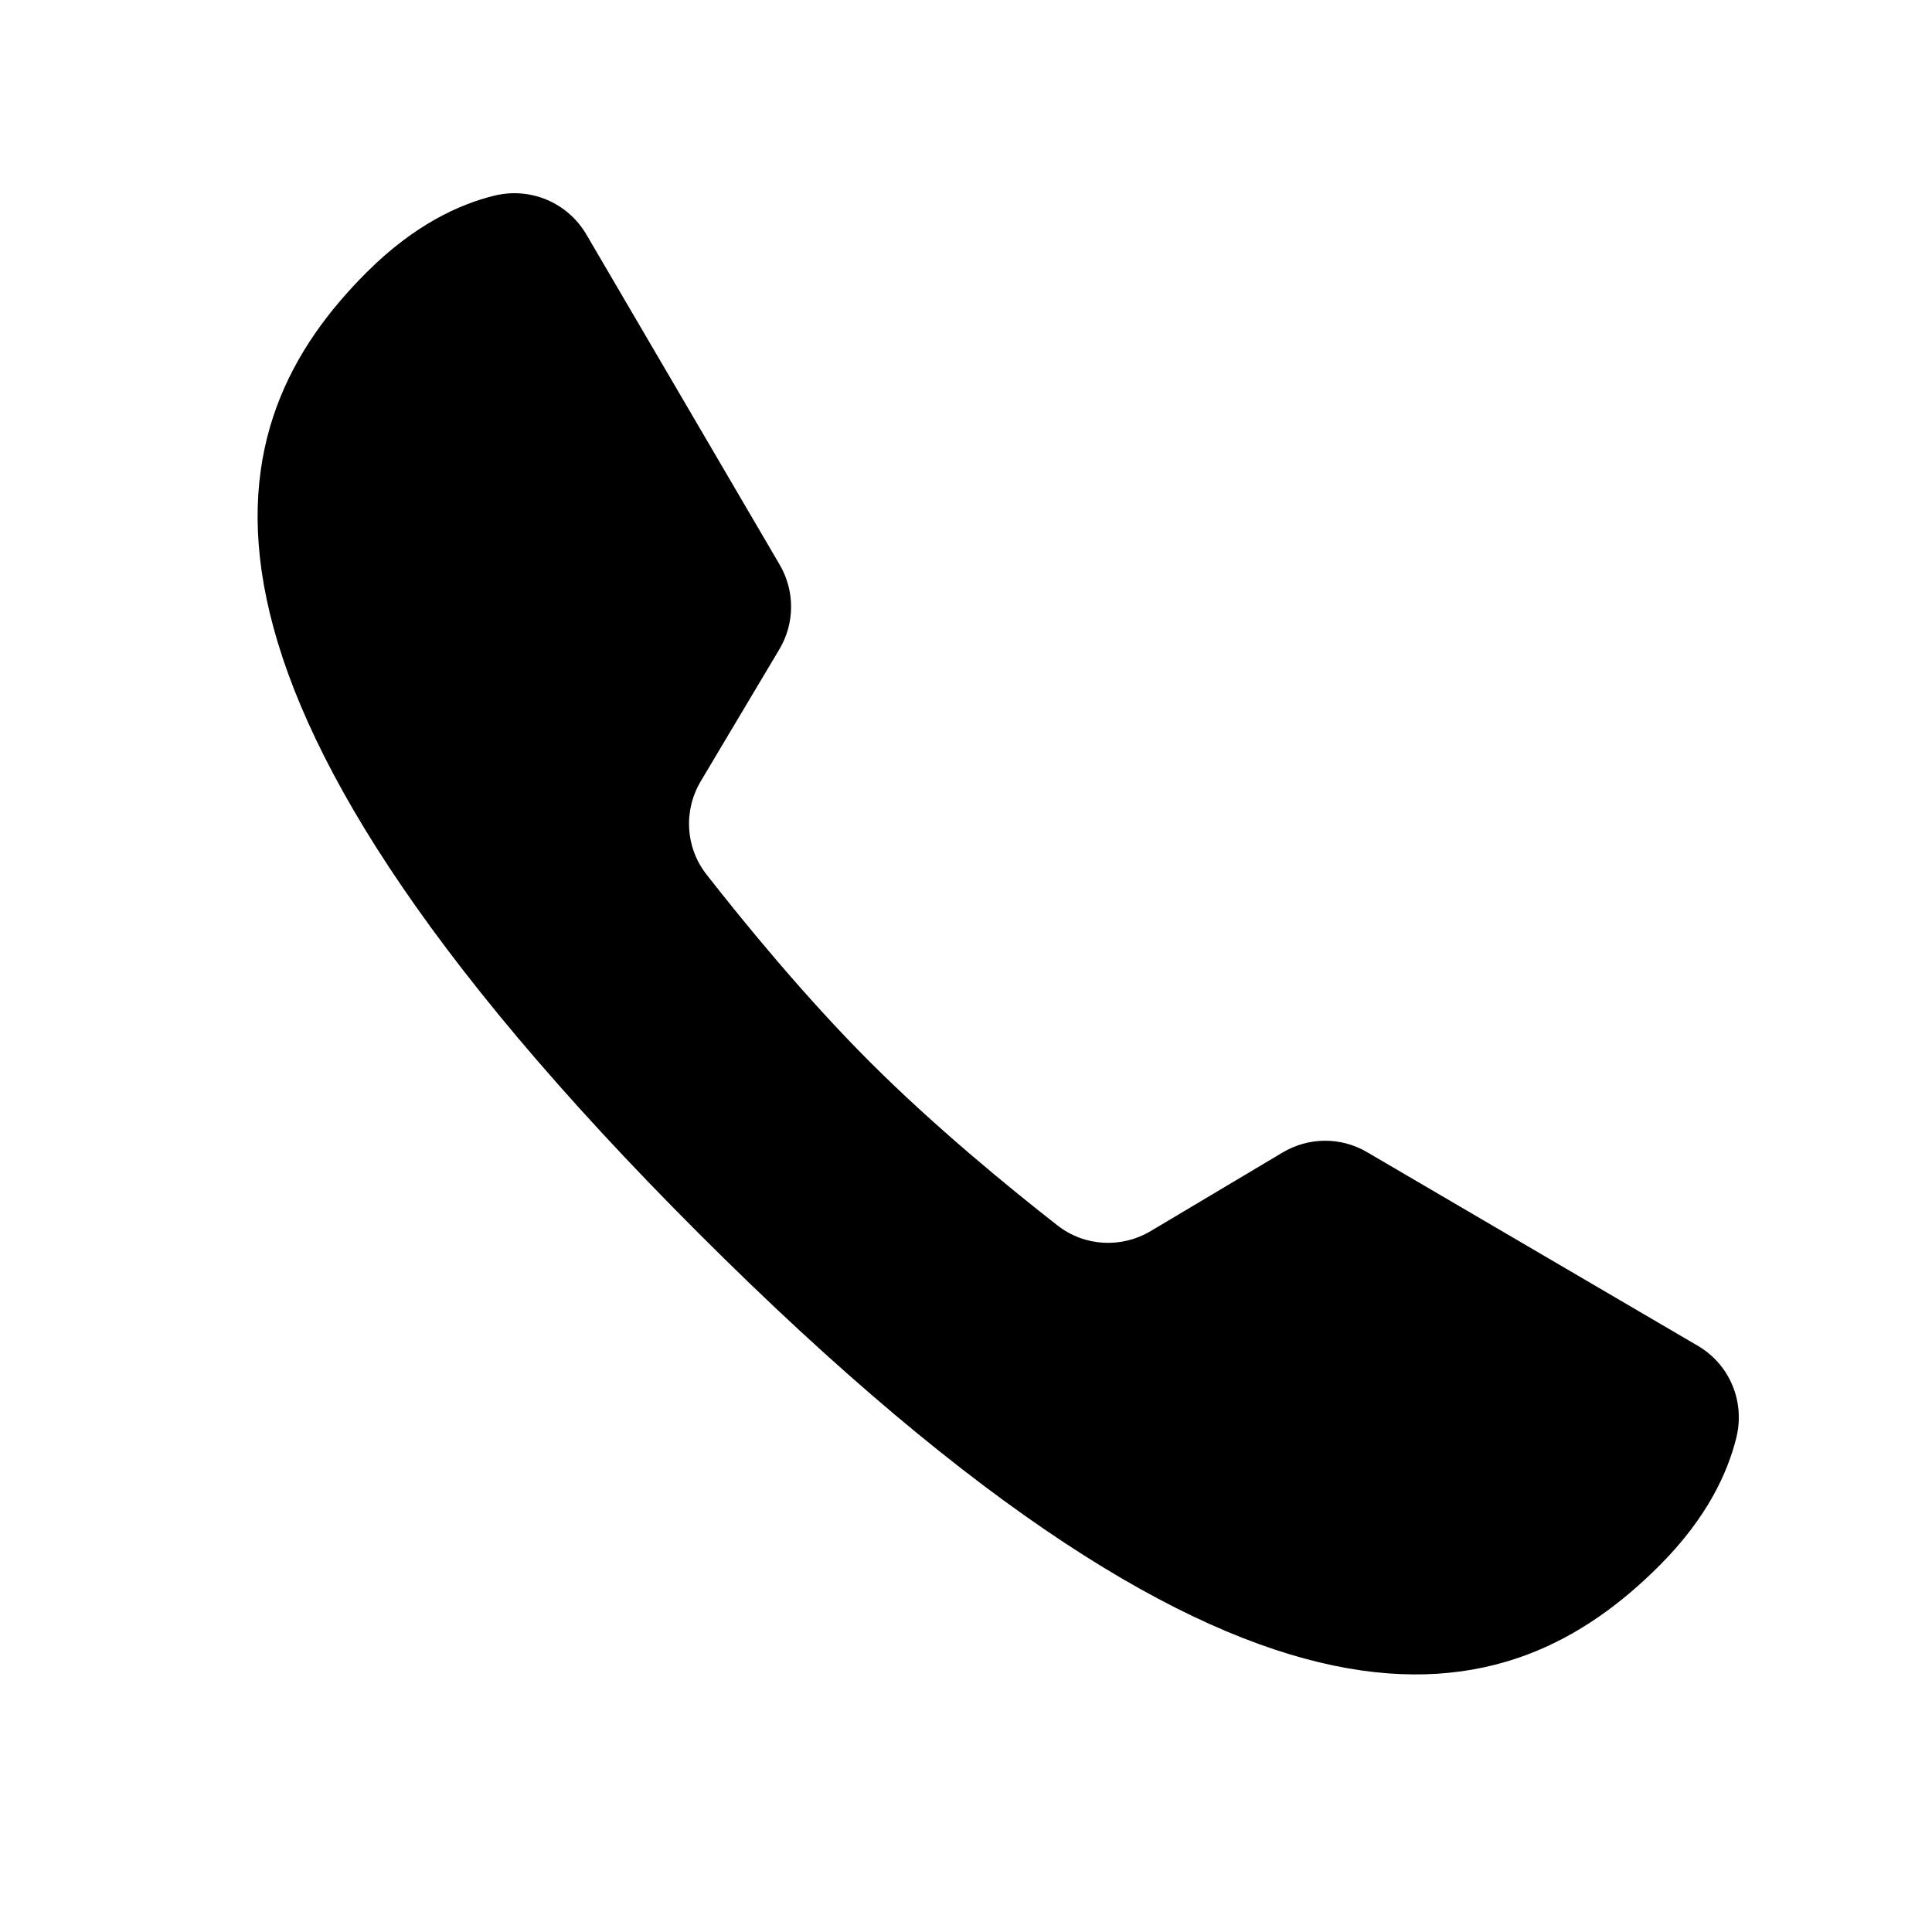
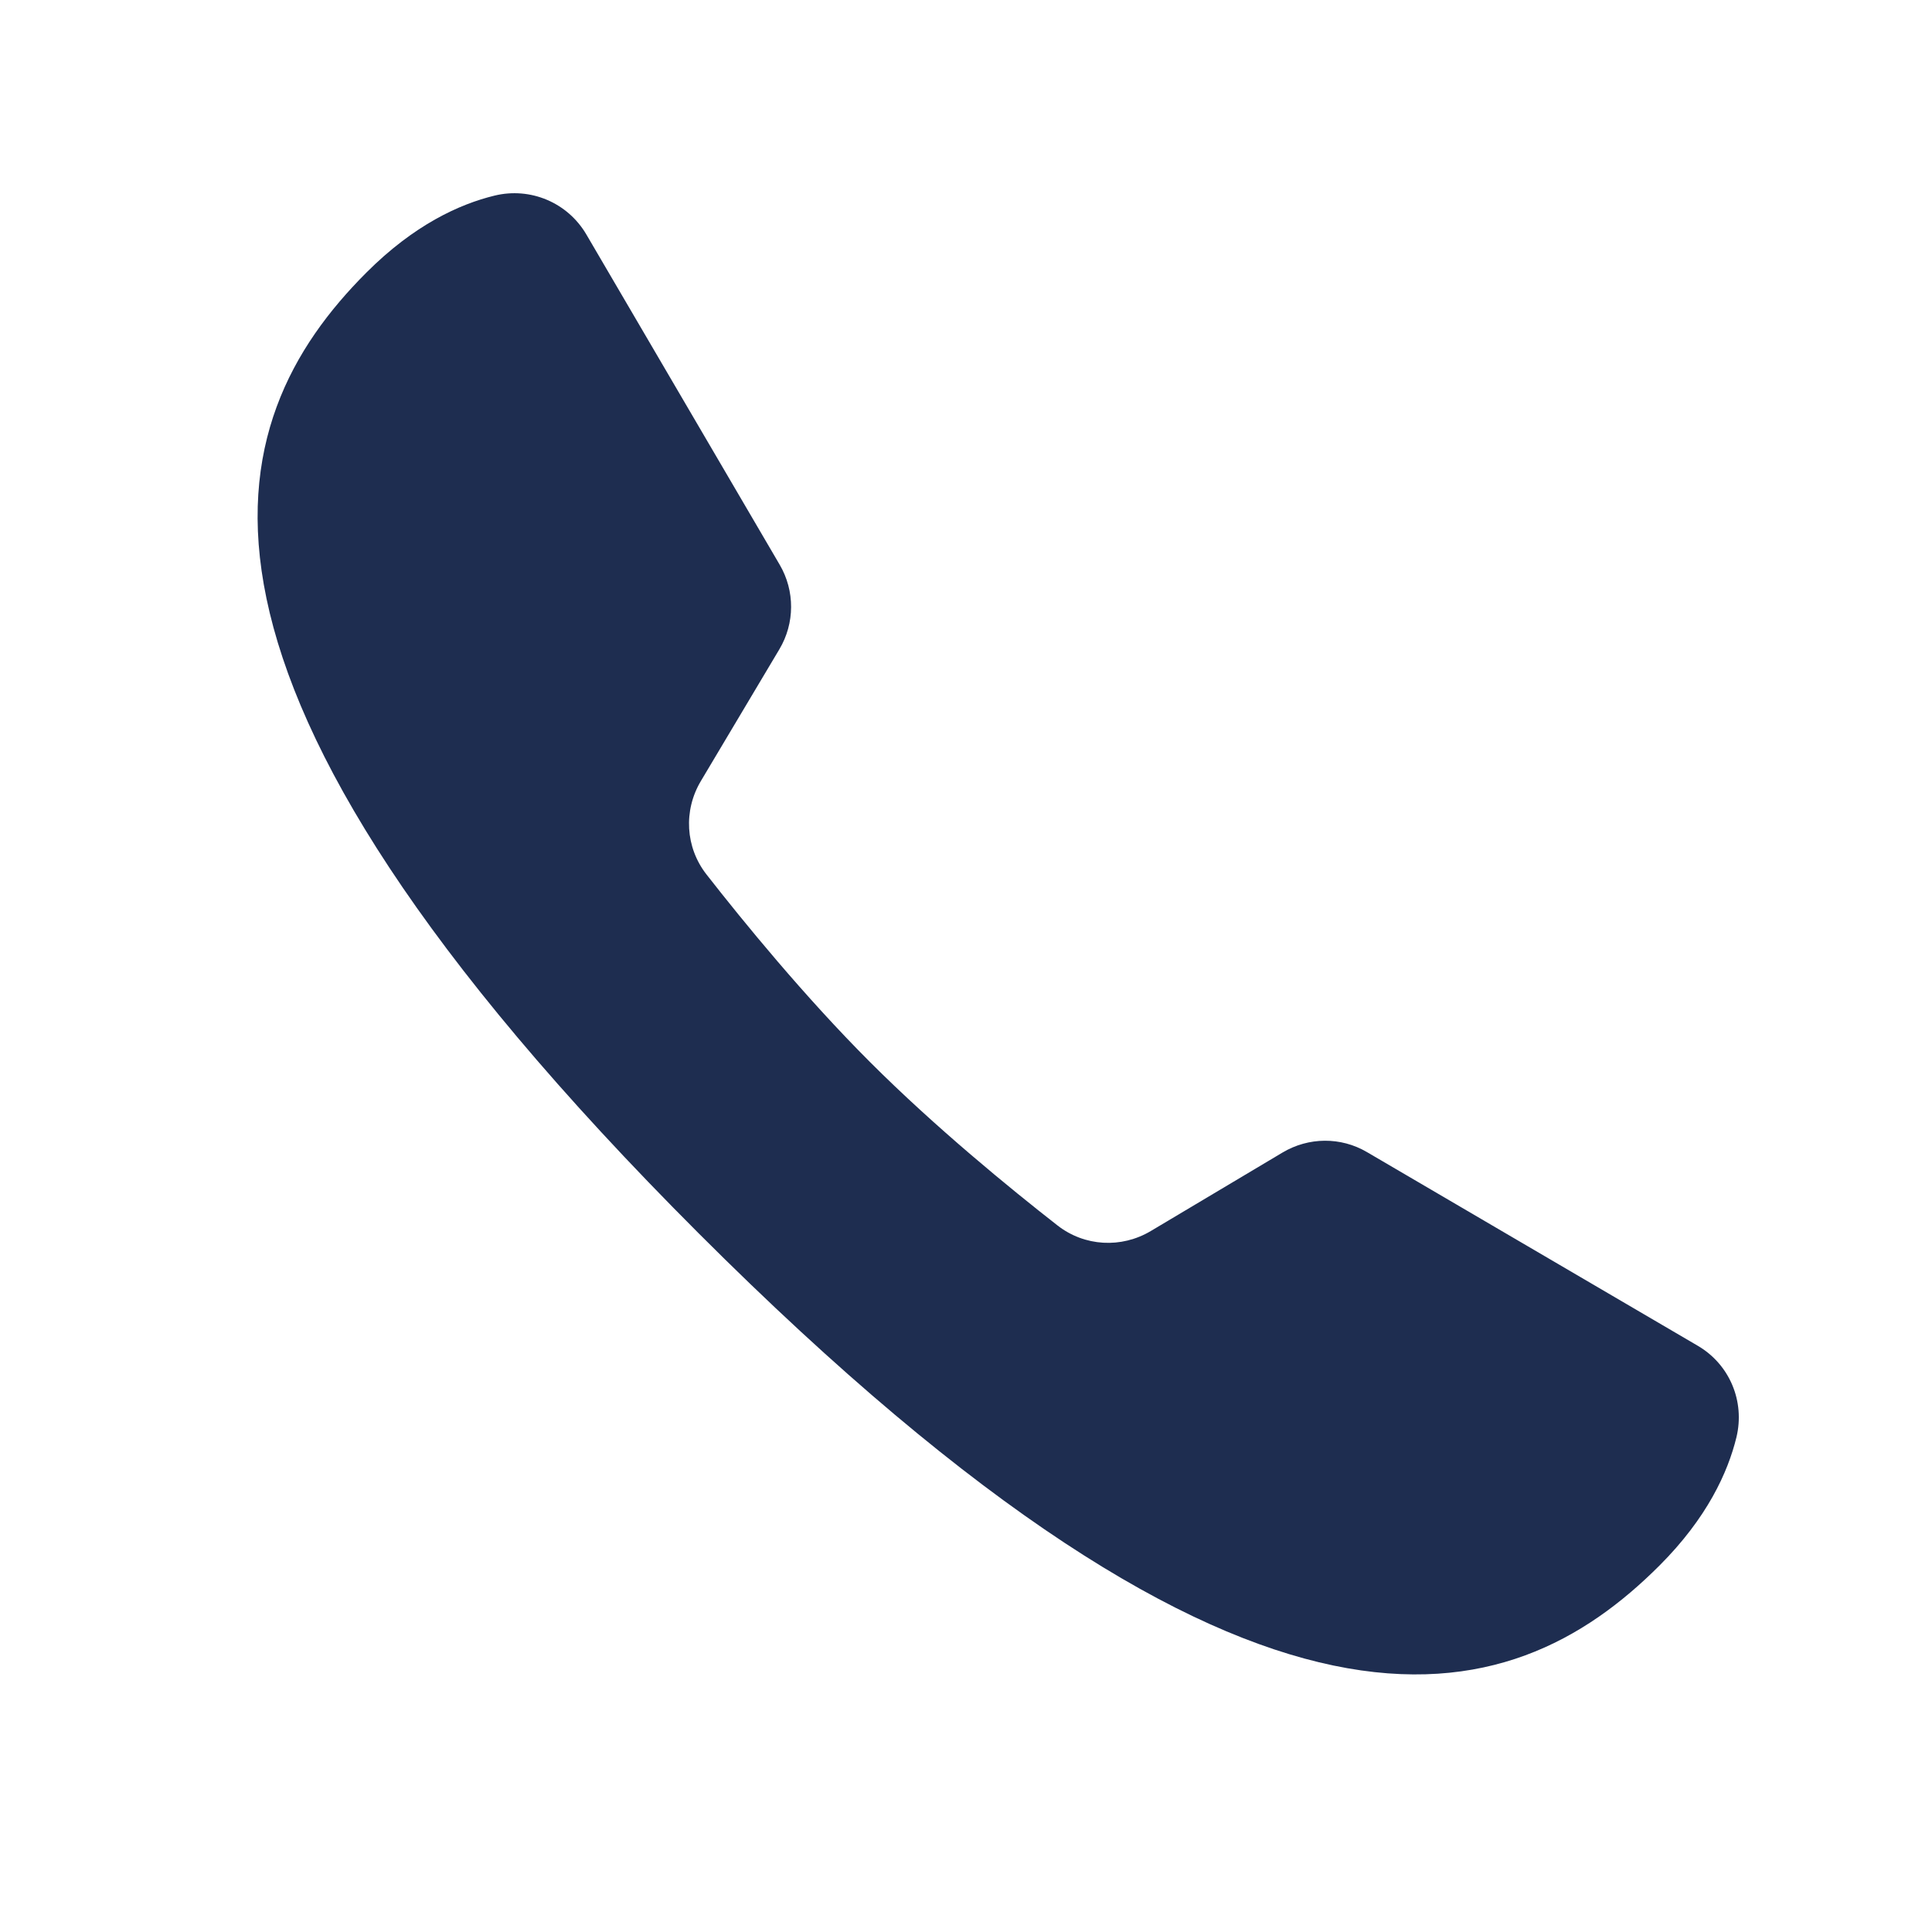
- <svg xmlns="http://www.w3.org/2000/svg" viewBox="0 0 30 30" width="30px" height="30px">
+ <svg xmlns="http://www.w3.org/2000/svg" fill="#1E2D50" viewBox="0 0 30 30" width="30px" height="30px">
  <path d="M21.225,17.889c-0.406-0.238-0.905-0.233-1.309,0.007l-2.046,1.219c-0.458,0.273-1.03,0.241-1.45-0.087 c-0.726-0.567-1.895-1.521-2.912-2.538c-1.017-1.017-1.971-2.186-2.538-2.912c-0.328-0.42-0.36-0.992-0.087-1.45l1.219-2.046 c0.241-0.404,0.243-0.907,0.005-1.313L9.105,3.641c-0.291-0.496-0.869-0.74-1.428-0.603C7.134,3.17,6.429,3.492,5.69,4.232 c-2.314,2.314-3.543,6.217,5.159,14.919s12.604,7.474,14.919,5.159c0.741-0.741,1.062-1.447,1.195-1.991 c0.135-0.558-0.105-1.132-0.6-1.422C25.127,20.174,22.461,18.613,21.225,17.889z" />
</svg>
